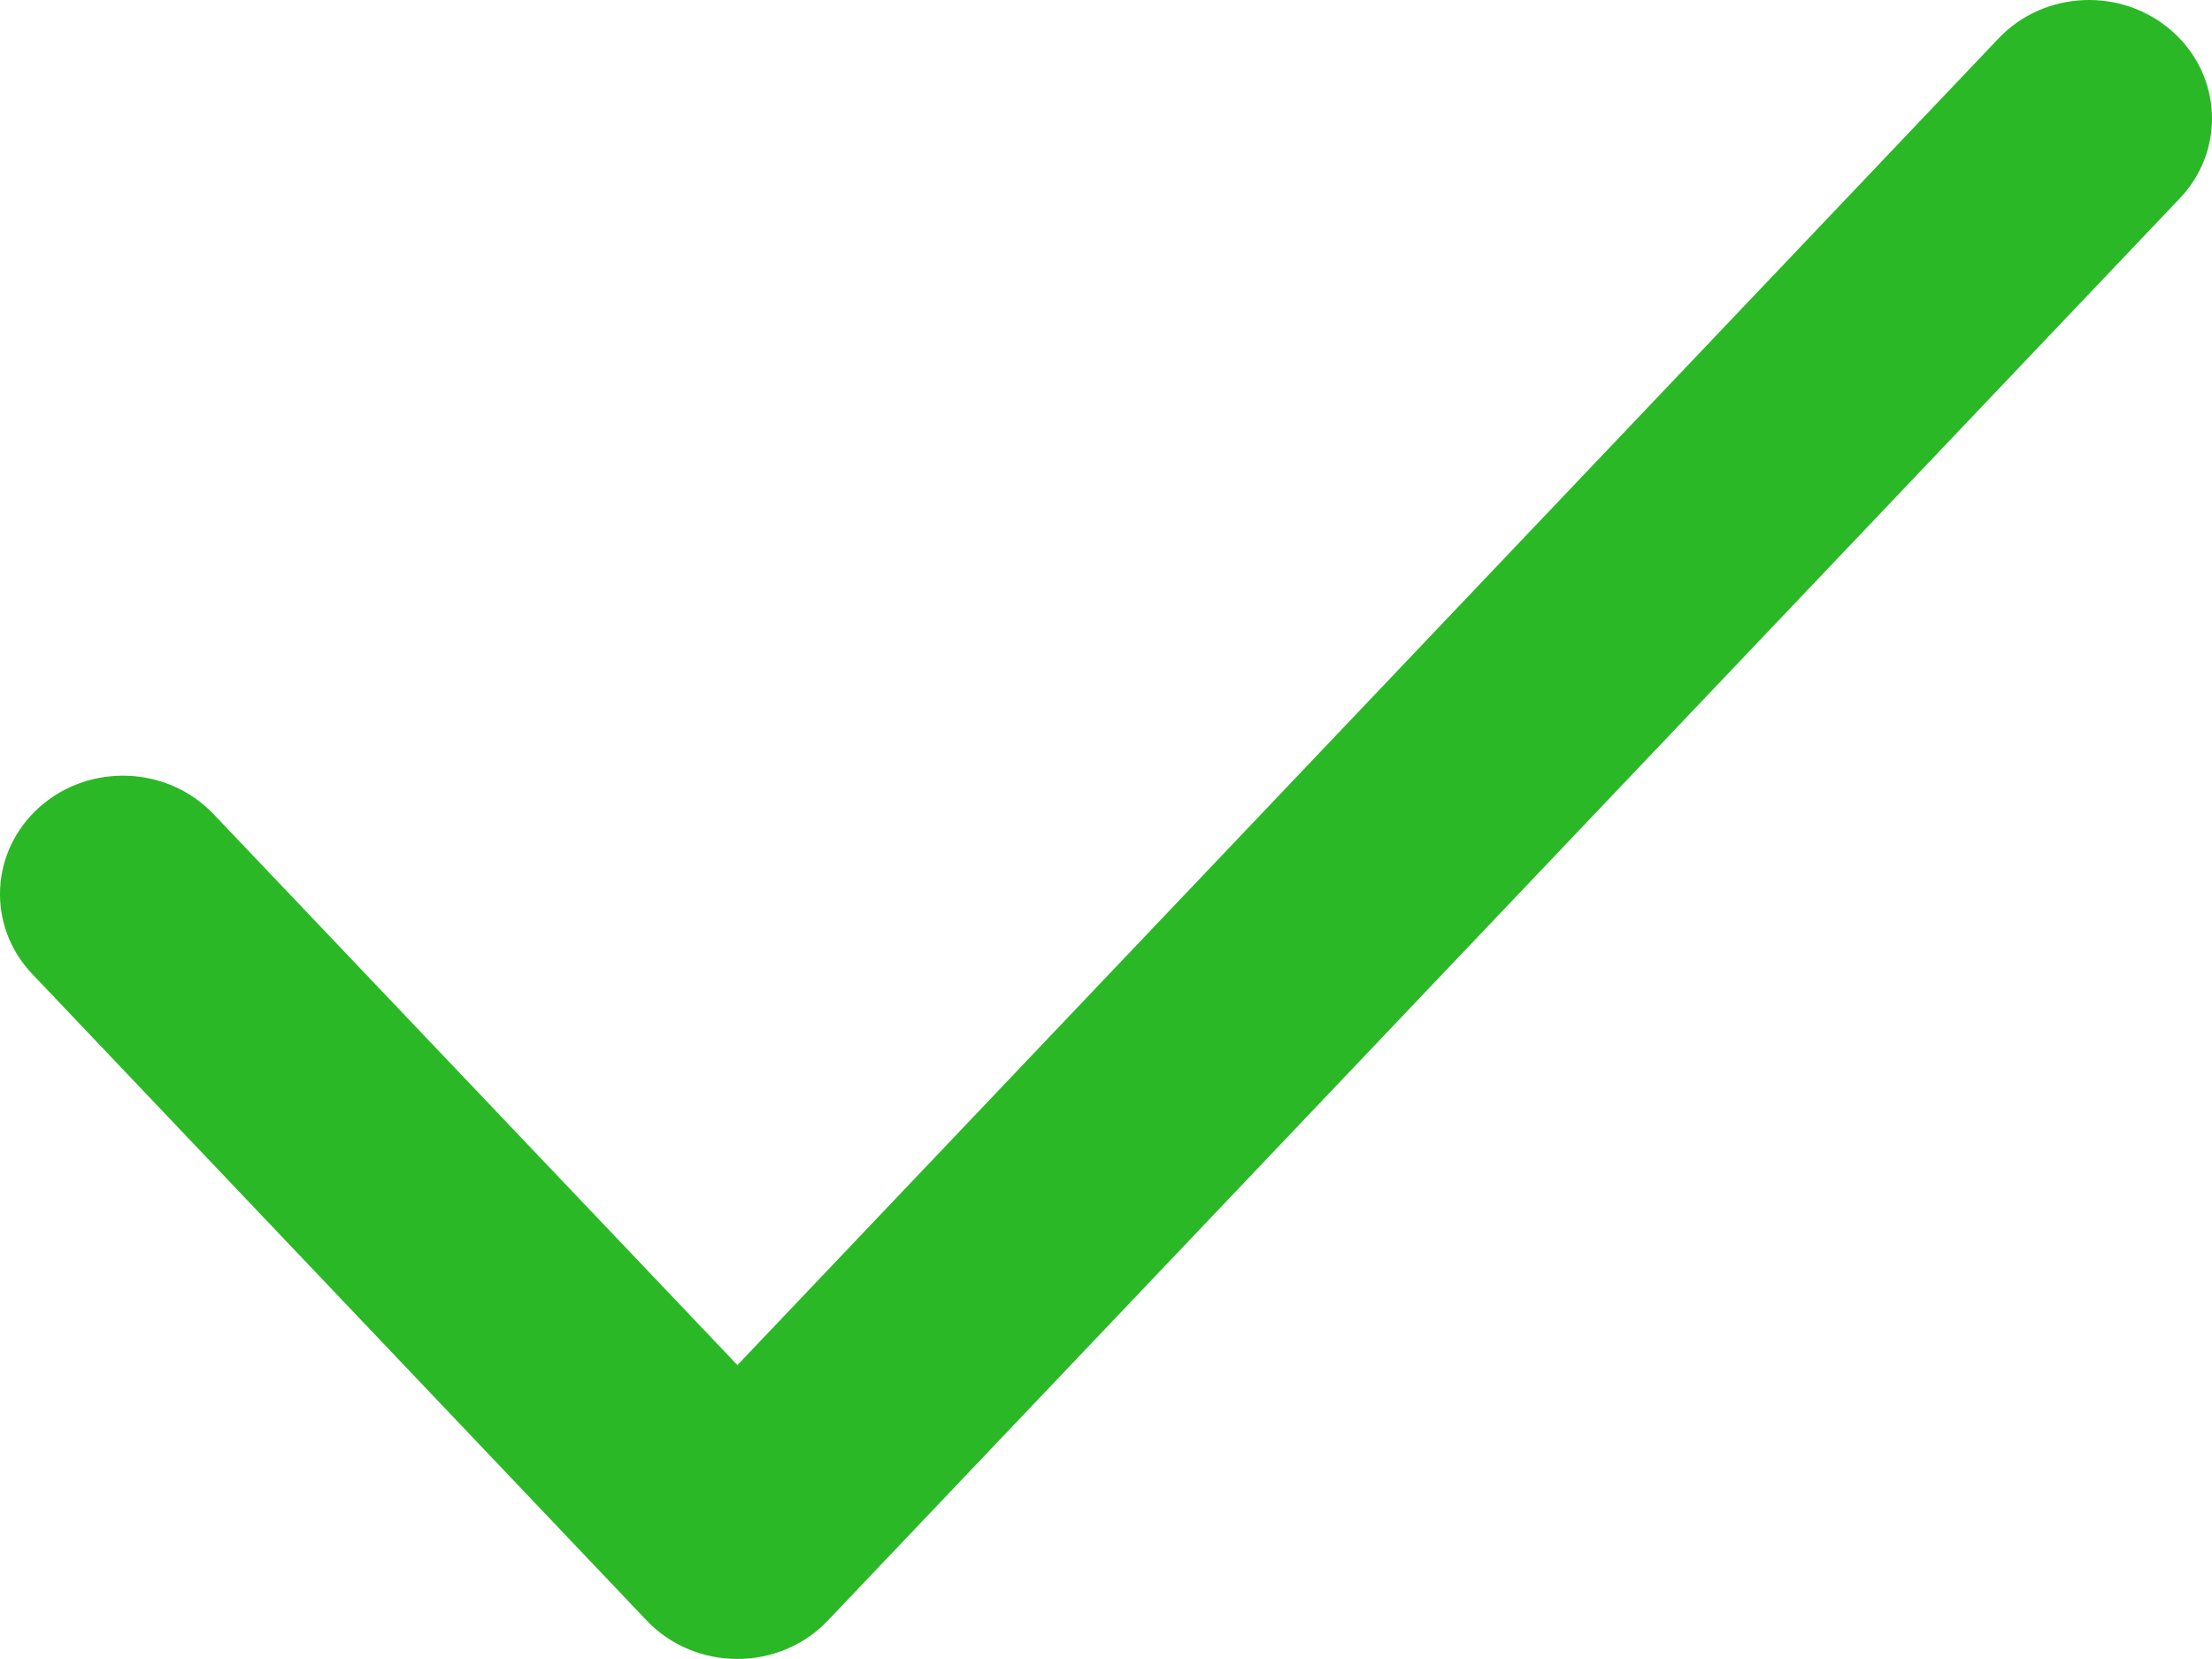
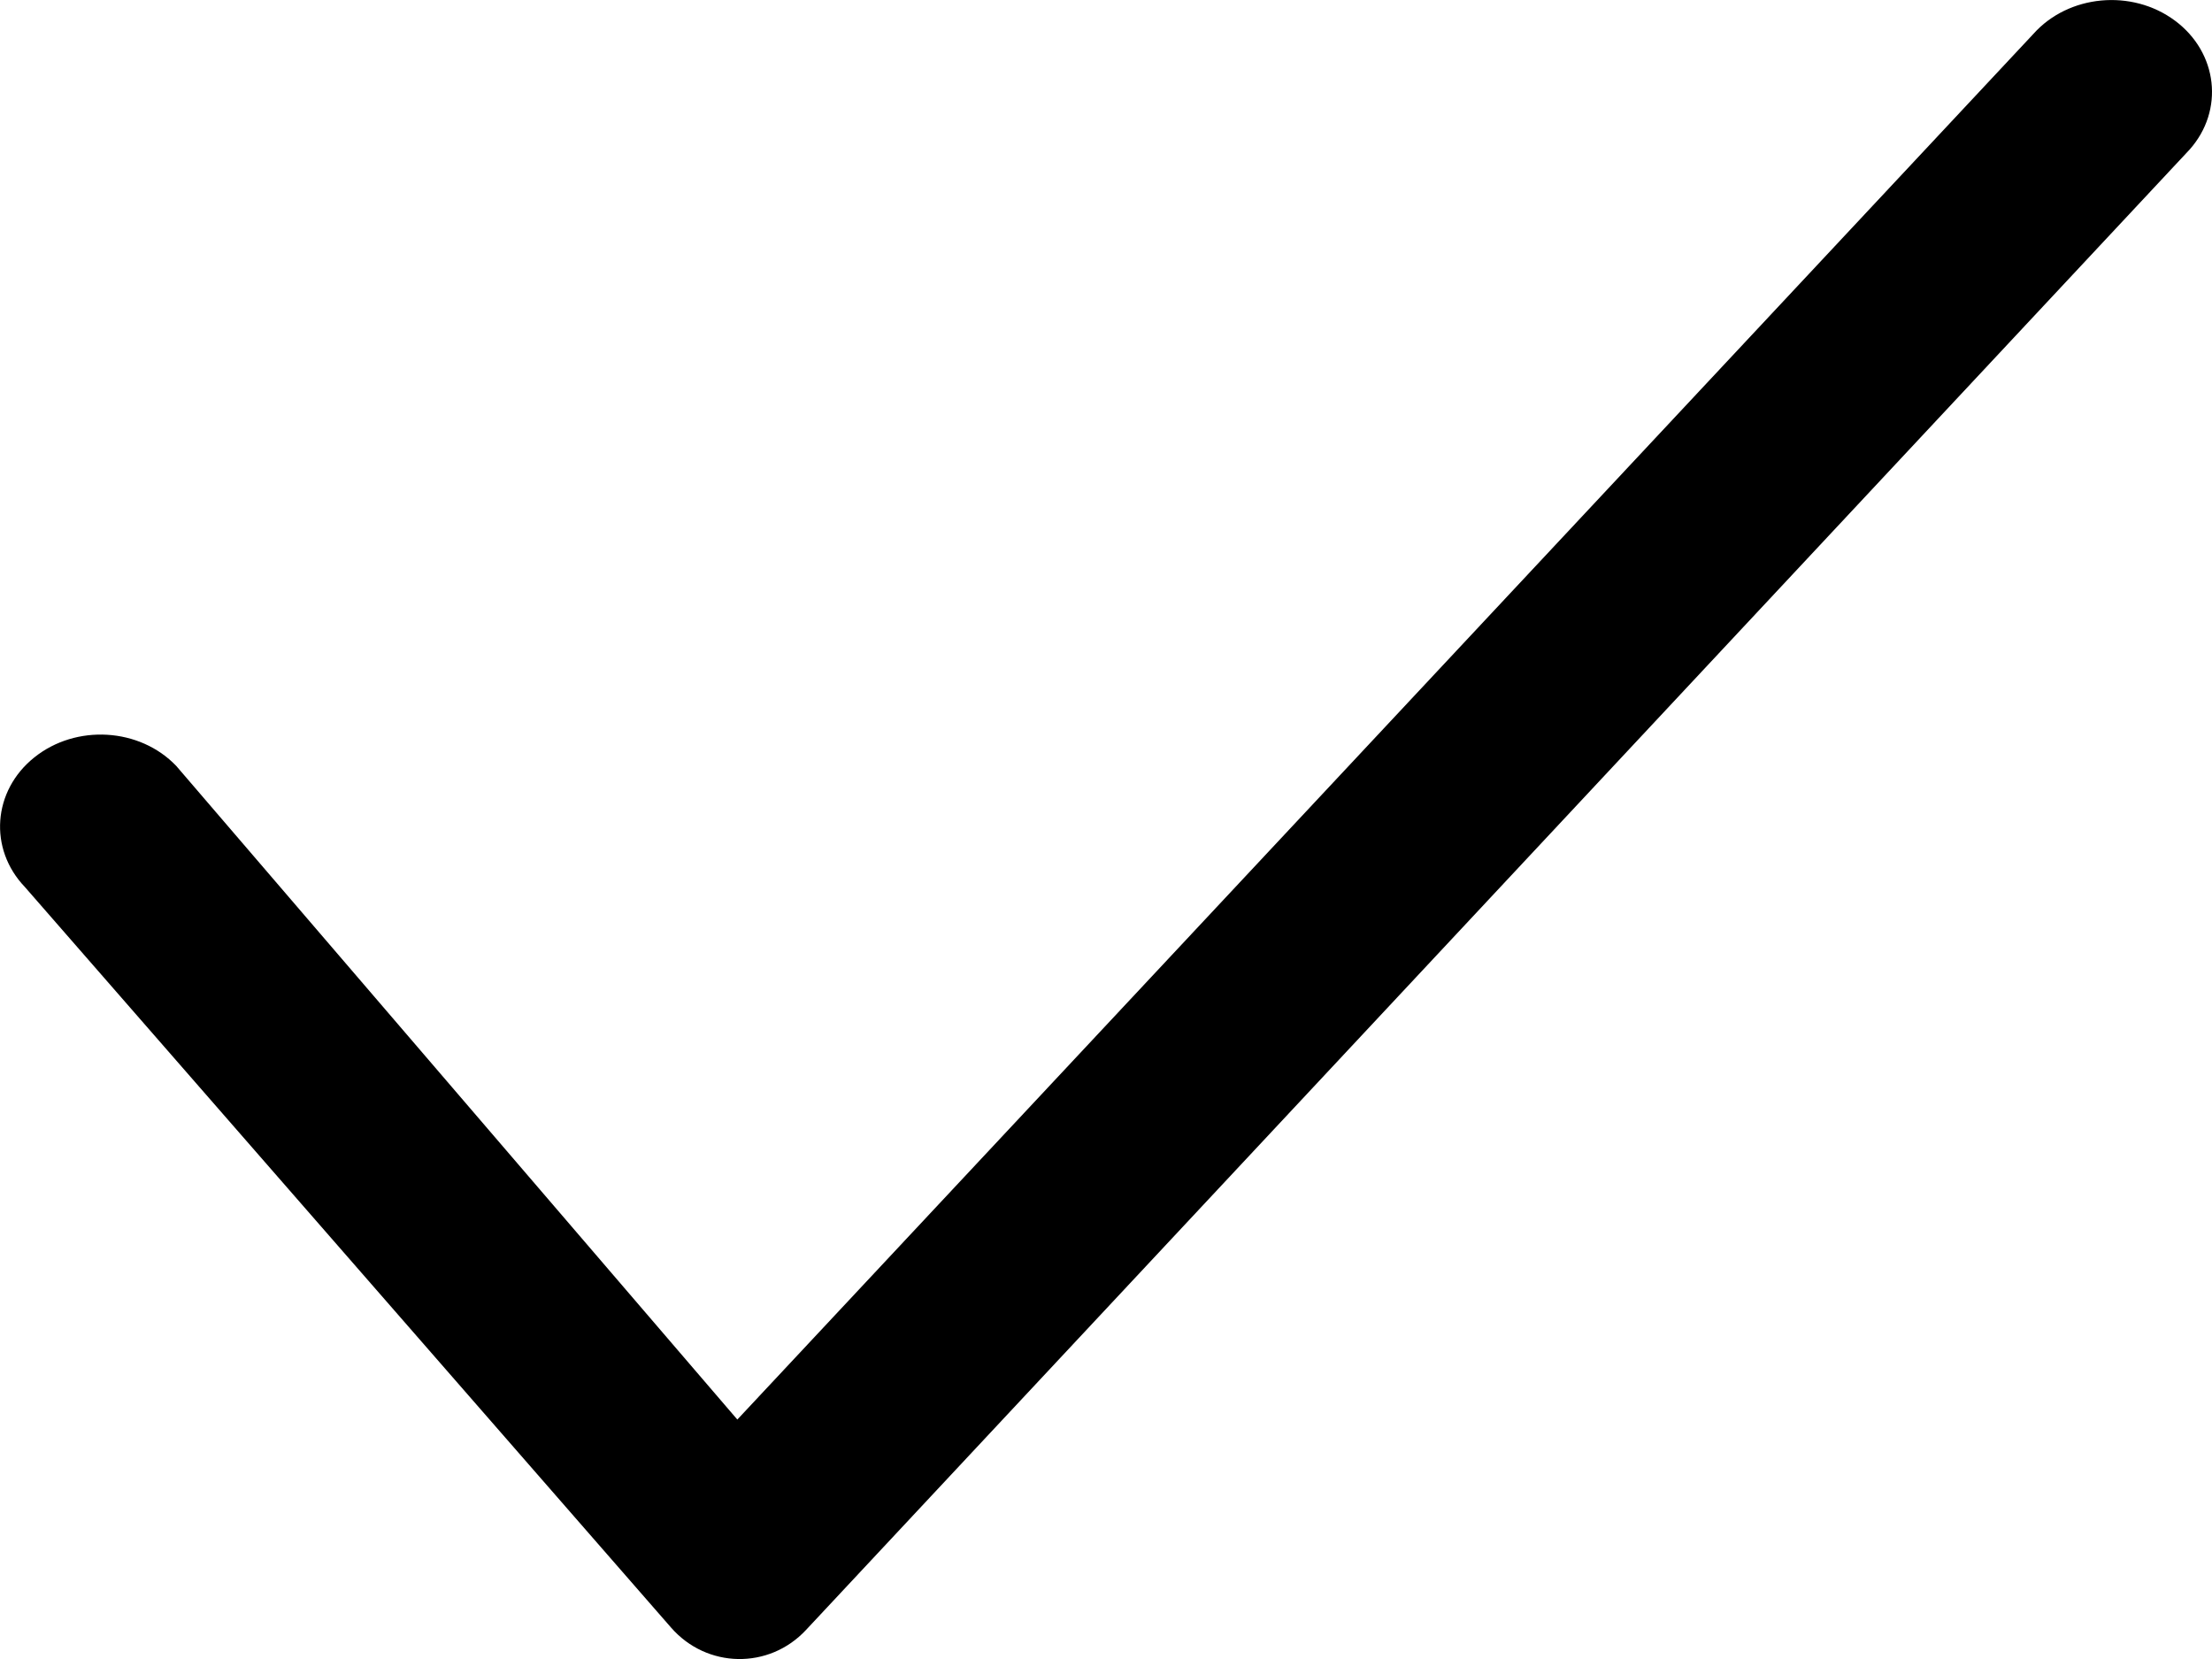
- <svg xmlns="http://www.w3.org/2000/svg" width="8" height="6" viewBox="0 0 8 6" fill="none">
-   <path d="M2.667 4.937L7.228 0.139C7.394 -0.036 7.675 -0.047 7.856 0.113C8.037 0.273 8.049 0.544 7.883 0.718L2.994 5.861C2.818 6.046 2.515 6.046 2.339 5.861L0.117 3.523C-0.049 3.349 -0.037 3.078 0.144 2.918C0.325 2.758 0.606 2.77 0.772 2.944L2.667 4.937Z" fill="#2BB826" />
+ <svg id="ic-check" viewBox="0 0 12 9">
+   <path fill-rule="evenodd" d="M 11.799 0.112C 12.032 0.285 12.068 0.599 11.878 0.812L 4.373 8.842C 4.172 9.058 3.834 9.052 3.64 8.829L 0.135 4.812C -0.063 4.605 -0.04 4.29 0.186 4.109C 0.413 3.927 0.758 3.948 0.956 4.155L 4 7.701L 11.031 0.184C 11.221 -0.029 11.565 -0.062 11.799 0.112Z" />
</svg>
